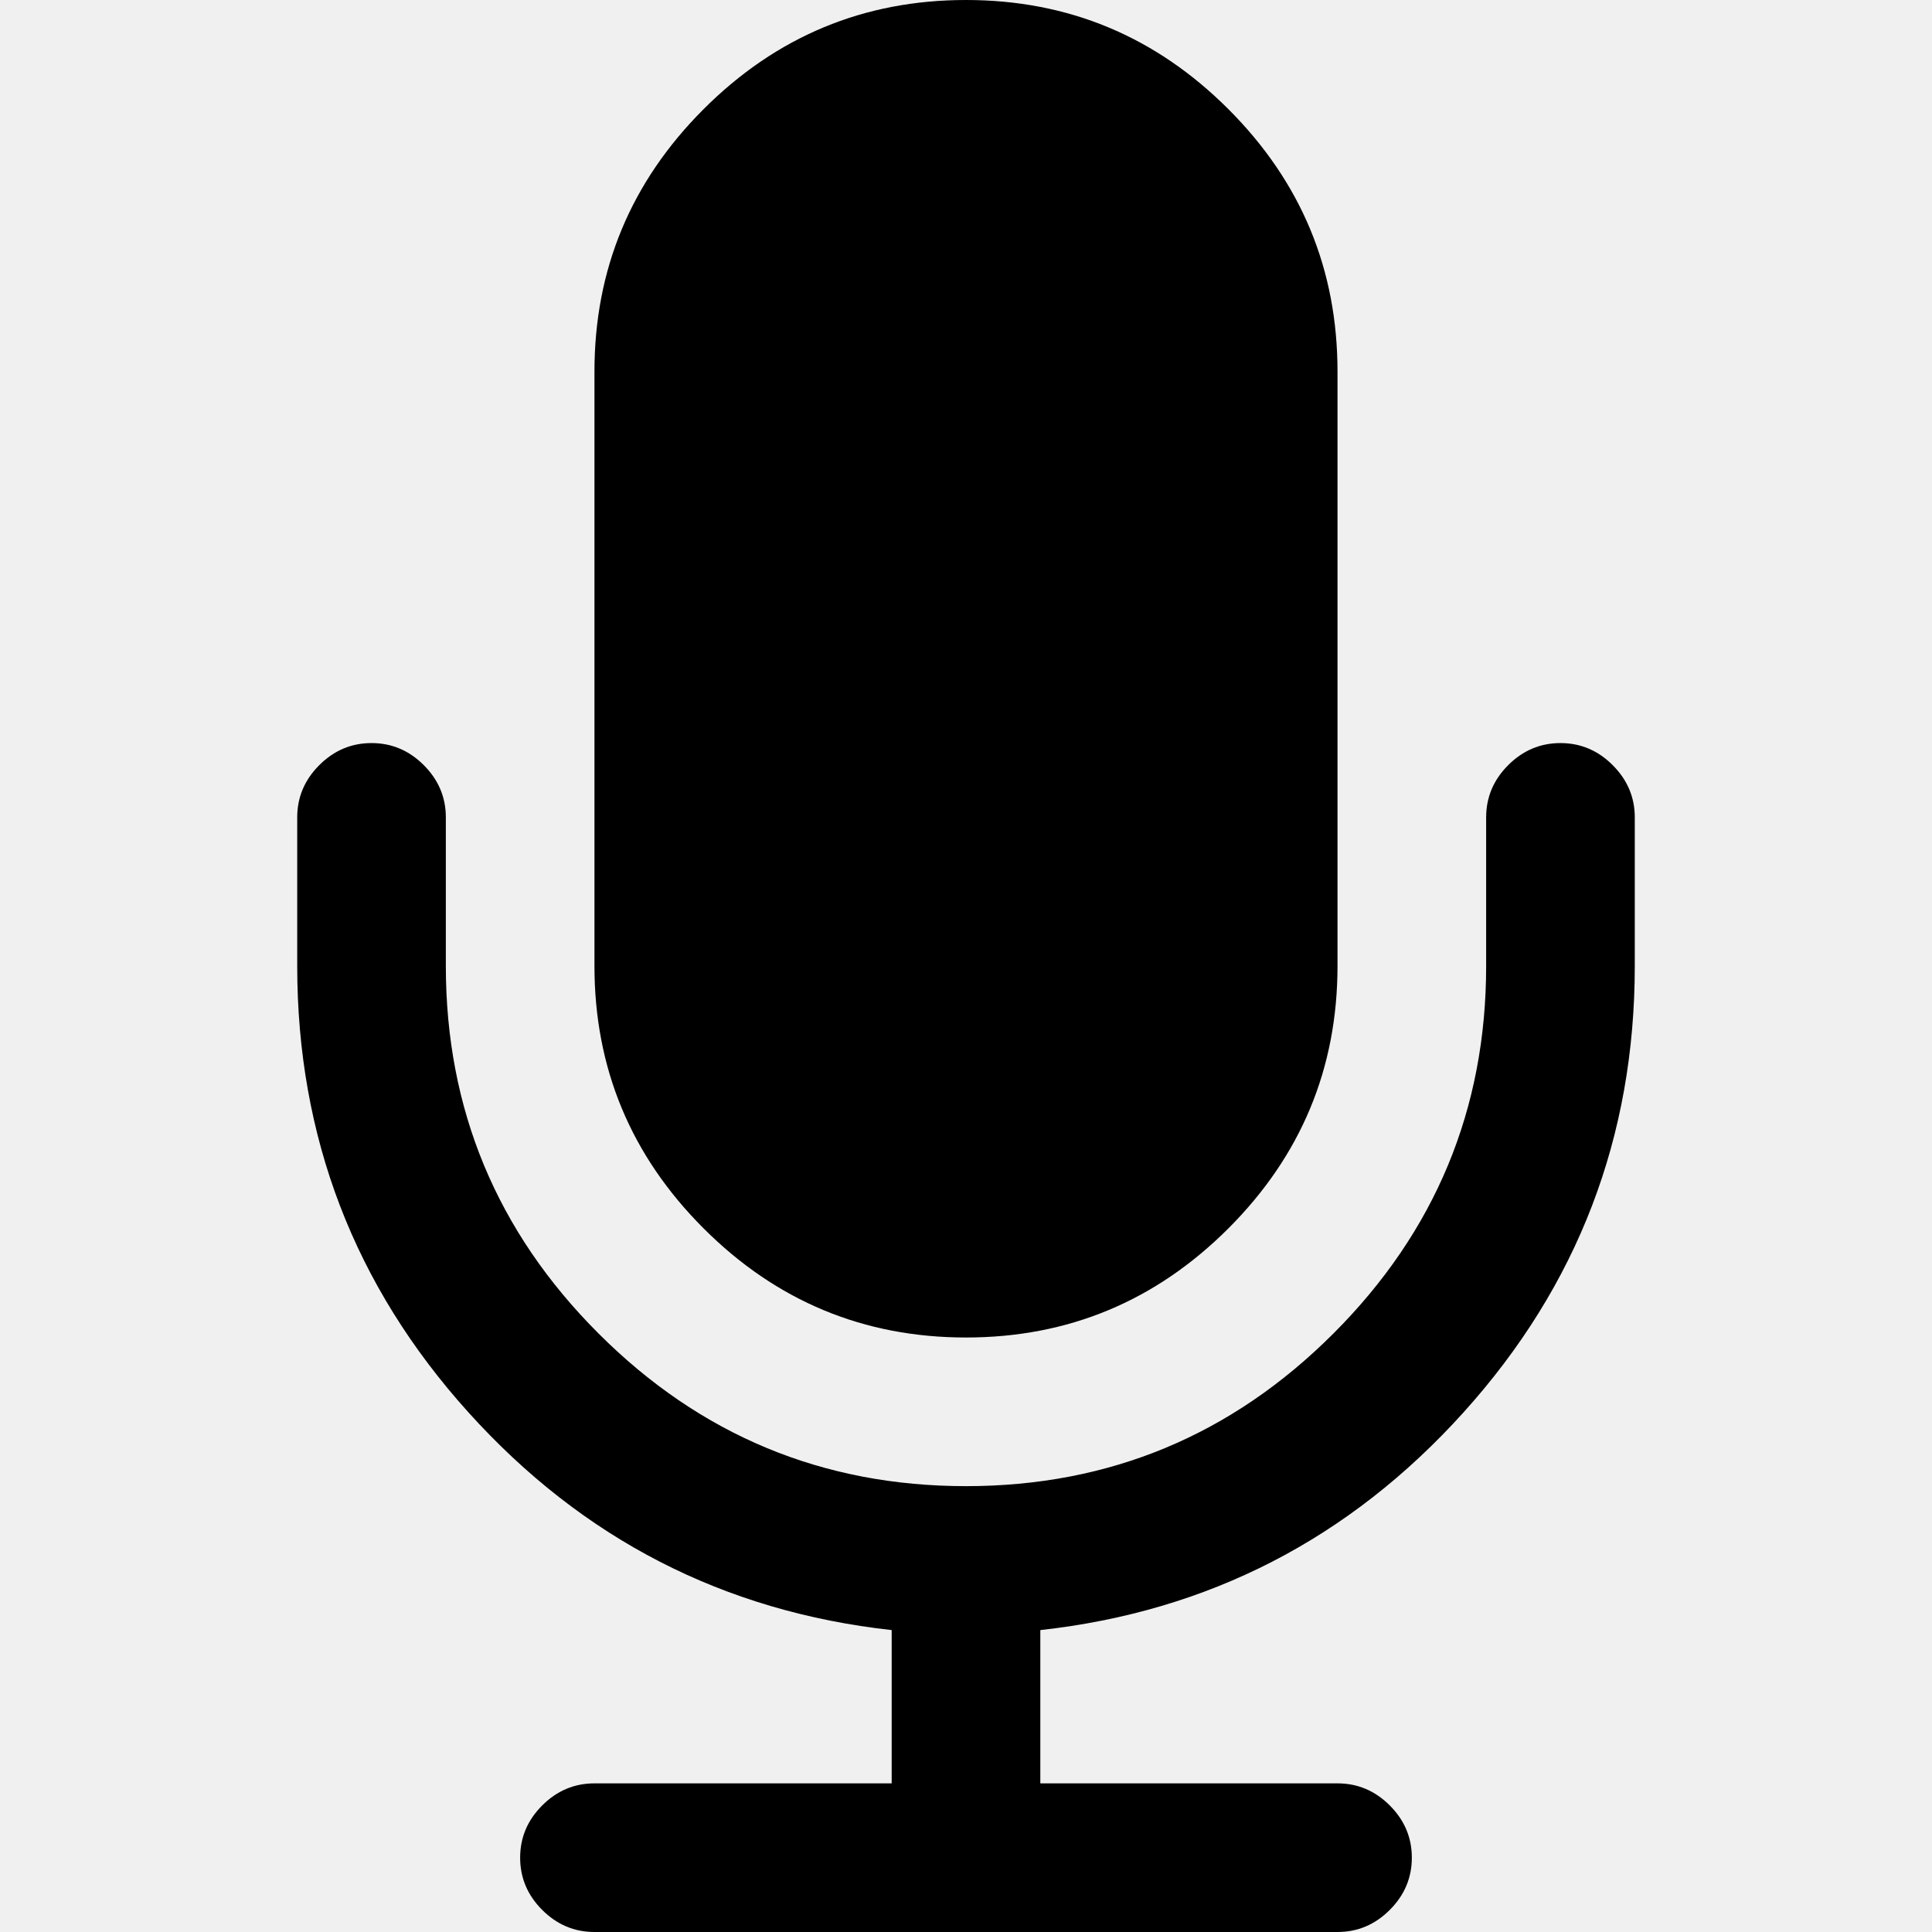
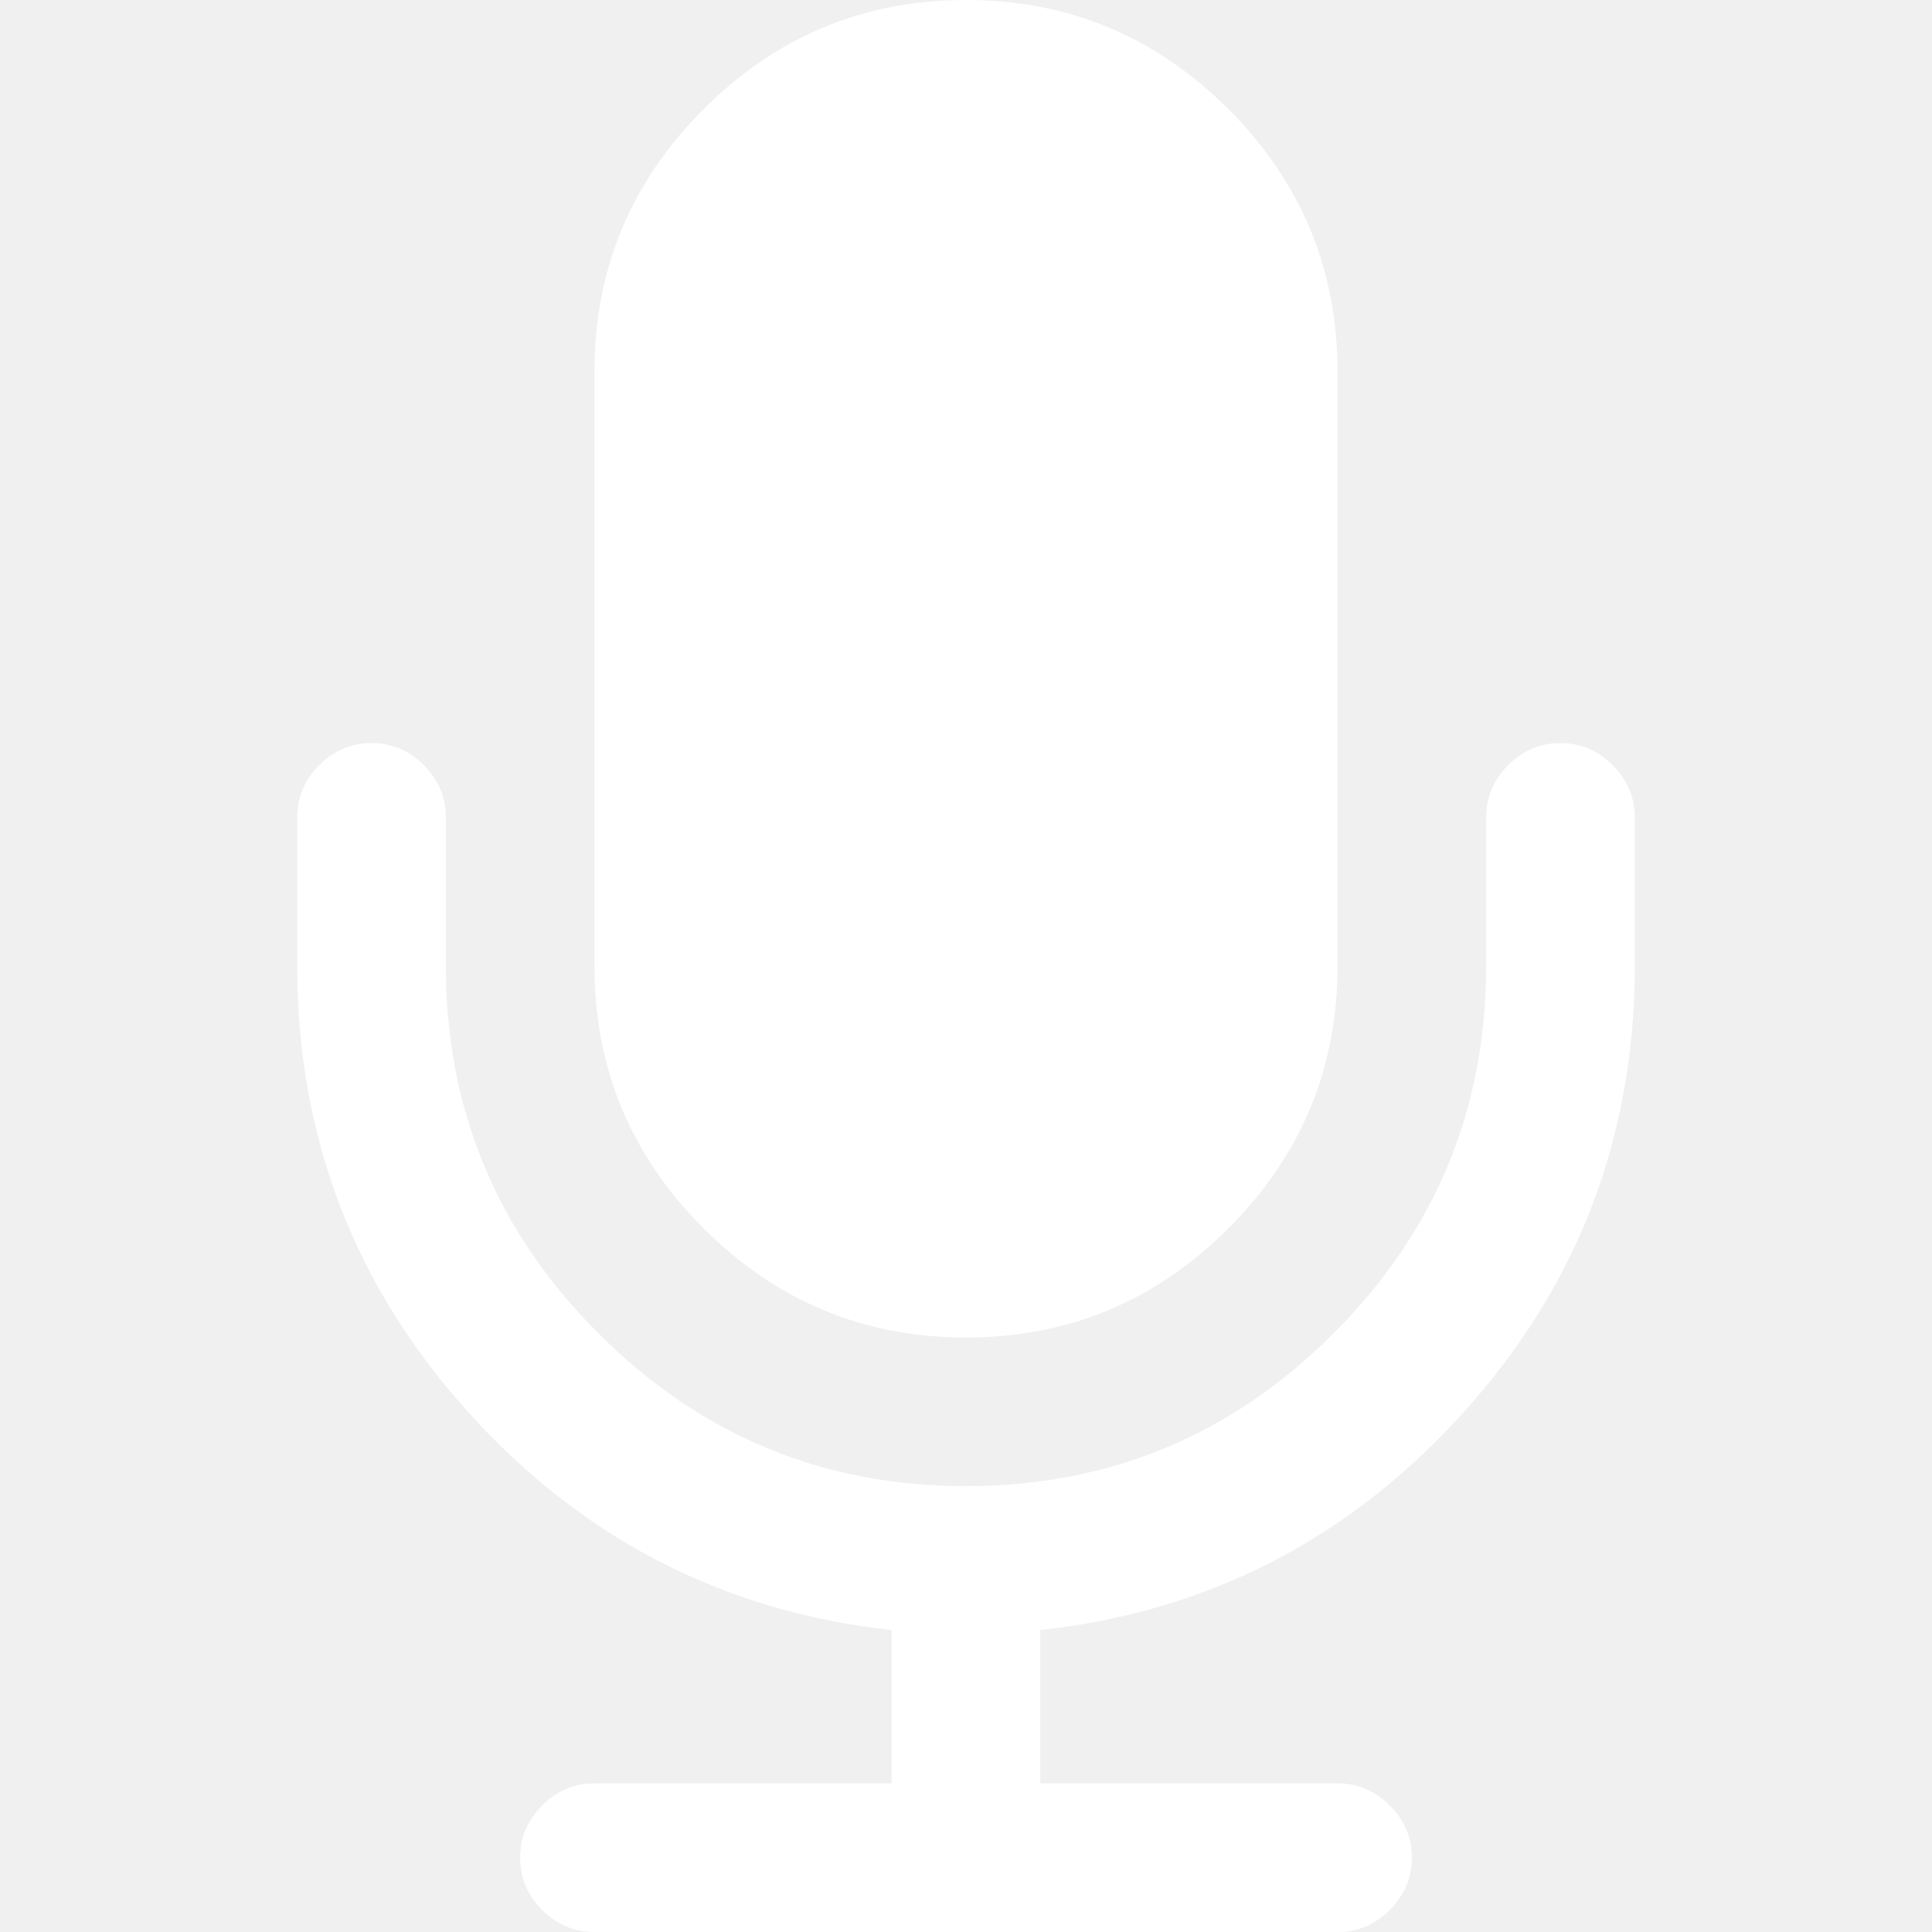
<svg xmlns="http://www.w3.org/2000/svg" version="1.1" id="Capa_1" x="0px" y="0px" width="475.085px" height="475.085px" viewBox="0 0 475.085 475.085" style="enable-background:new 0 0 475.085 475.085;" xml:space="preserve">
  <g>
    <g>
-       <path d="M237.541,328.897c25.128,0,46.632-8.946,64.523-26.83c17.888-17.884,26.833-39.399,26.833-64.525V91.365    c0-25.126-8.938-46.632-26.833-64.525C284.173,8.951,262.669,0,237.541,0c-25.125,0-46.632,8.951-64.524,26.84    c-17.893,17.89-26.838,39.399-26.838,64.525v146.177c0,25.125,8.949,46.641,26.838,64.525    C190.906,319.951,212.416,328.897,237.541,328.897z" />
-       <path d="M396.563,188.15c-3.606-3.617-7.898-5.426-12.847-5.426c-4.944,0-9.226,1.809-12.847,5.426    c-3.613,3.616-5.421,7.898-5.421,12.845v36.547c0,35.214-12.518,65.333-37.548,90.362c-25.022,25.03-55.145,37.545-90.36,37.545    c-35.214,0-65.334-12.515-90.365-37.545c-25.028-25.022-37.541-55.147-37.541-90.362v-36.547c0-4.947-1.809-9.229-5.424-12.845    c-3.617-3.617-7.895-5.426-12.847-5.426c-4.952,0-9.235,1.809-12.85,5.426c-3.618,3.616-5.426,7.898-5.426,12.845v36.547    c0,42.065,14.04,78.659,42.112,109.776c28.073,31.118,62.762,48.961,104.068,53.526v37.691h-73.089    c-4.949,0-9.231,1.811-12.847,5.428c-3.617,3.614-5.426,7.898-5.426,12.847c0,4.941,1.809,9.233,5.426,12.847    c3.616,3.614,7.898,5.428,12.847,5.428h182.719c4.948,0,9.236-1.813,12.847-5.428c3.621-3.613,5.431-7.905,5.431-12.847    c0-4.948-1.81-9.232-5.431-12.847c-3.61-3.617-7.898-5.428-12.847-5.428h-73.08v-37.691    c41.299-4.565,75.985-22.408,104.061-53.526c28.076-31.117,42.12-67.711,42.12-109.776v-36.547    C401.998,196.049,400.185,191.77,396.563,188.15z" />
+       <path fill="white" d="M237.541,328.897c25.128,0,46.632-8.946,64.523-26.83c17.888-17.884,26.833-39.399,26.833-64.525V91.365    c0-25.126-8.938-46.632-26.833-64.525C284.173,8.951,262.669,0,237.541,0c-25.125,0-46.632,8.951-64.524,26.84    c-17.893,17.89-26.838,39.399-26.838,64.525v146.177c0,25.125,8.949,46.641,26.838,64.525    C190.906,319.951,212.416,328.897,237.541,328.897z" />
+       <path fill="white" d="M396.563,188.15c-3.606-3.617-7.898-5.426-12.847-5.426c-4.944,0-9.226,1.809-12.847,5.426    c-3.613,3.616-5.421,7.898-5.421,12.845v36.547c0,35.214-12.518,65.333-37.548,90.362c-25.022,25.03-55.145,37.545-90.36,37.545    c-35.214,0-65.334-12.515-90.365-37.545c-25.028-25.022-37.541-55.147-37.541-90.362v-36.547c0-4.947-1.809-9.229-5.424-12.845    c-3.617-3.617-7.895-5.426-12.847-5.426c-4.952,0-9.235,1.809-12.85,5.426c-3.618,3.616-5.426,7.898-5.426,12.845v36.547    c0,42.065,14.04,78.659,42.112,109.776c28.073,31.118,62.762,48.961,104.068,53.526v37.691h-73.089    c-4.949,0-9.231,1.811-12.847,5.428c-3.617,3.614-5.426,7.898-5.426,12.847c0,4.941,1.809,9.233,5.426,12.847    c3.616,3.614,7.898,5.428,12.847,5.428h182.719c4.948,0,9.236-1.813,12.847-5.428c3.621-3.613,5.431-7.905,5.431-12.847    c0-4.948-1.81-9.232-5.431-12.847c-3.61-3.617-7.898-5.428-12.847-5.428h-73.08v-37.691    c41.299-4.565,75.985-22.408,104.061-53.526c28.076-31.117,42.12-67.711,42.12-109.776v-36.547    C401.998,196.049,400.185,191.77,396.563,188.15z" />
    </g>
  </g>
  <g>
</g>
  <g>
</g>
  <g>
</g>
  <g>
</g>
  <g>
</g>
  <g>
</g>
  <g>
</g>
  <g>
</g>
  <g>
</g>
  <g>
</g>
  <g>
</g>
  <g>
</g>
  <g>
</g>
  <g>
</g>
  <g>
</g>
</svg>
